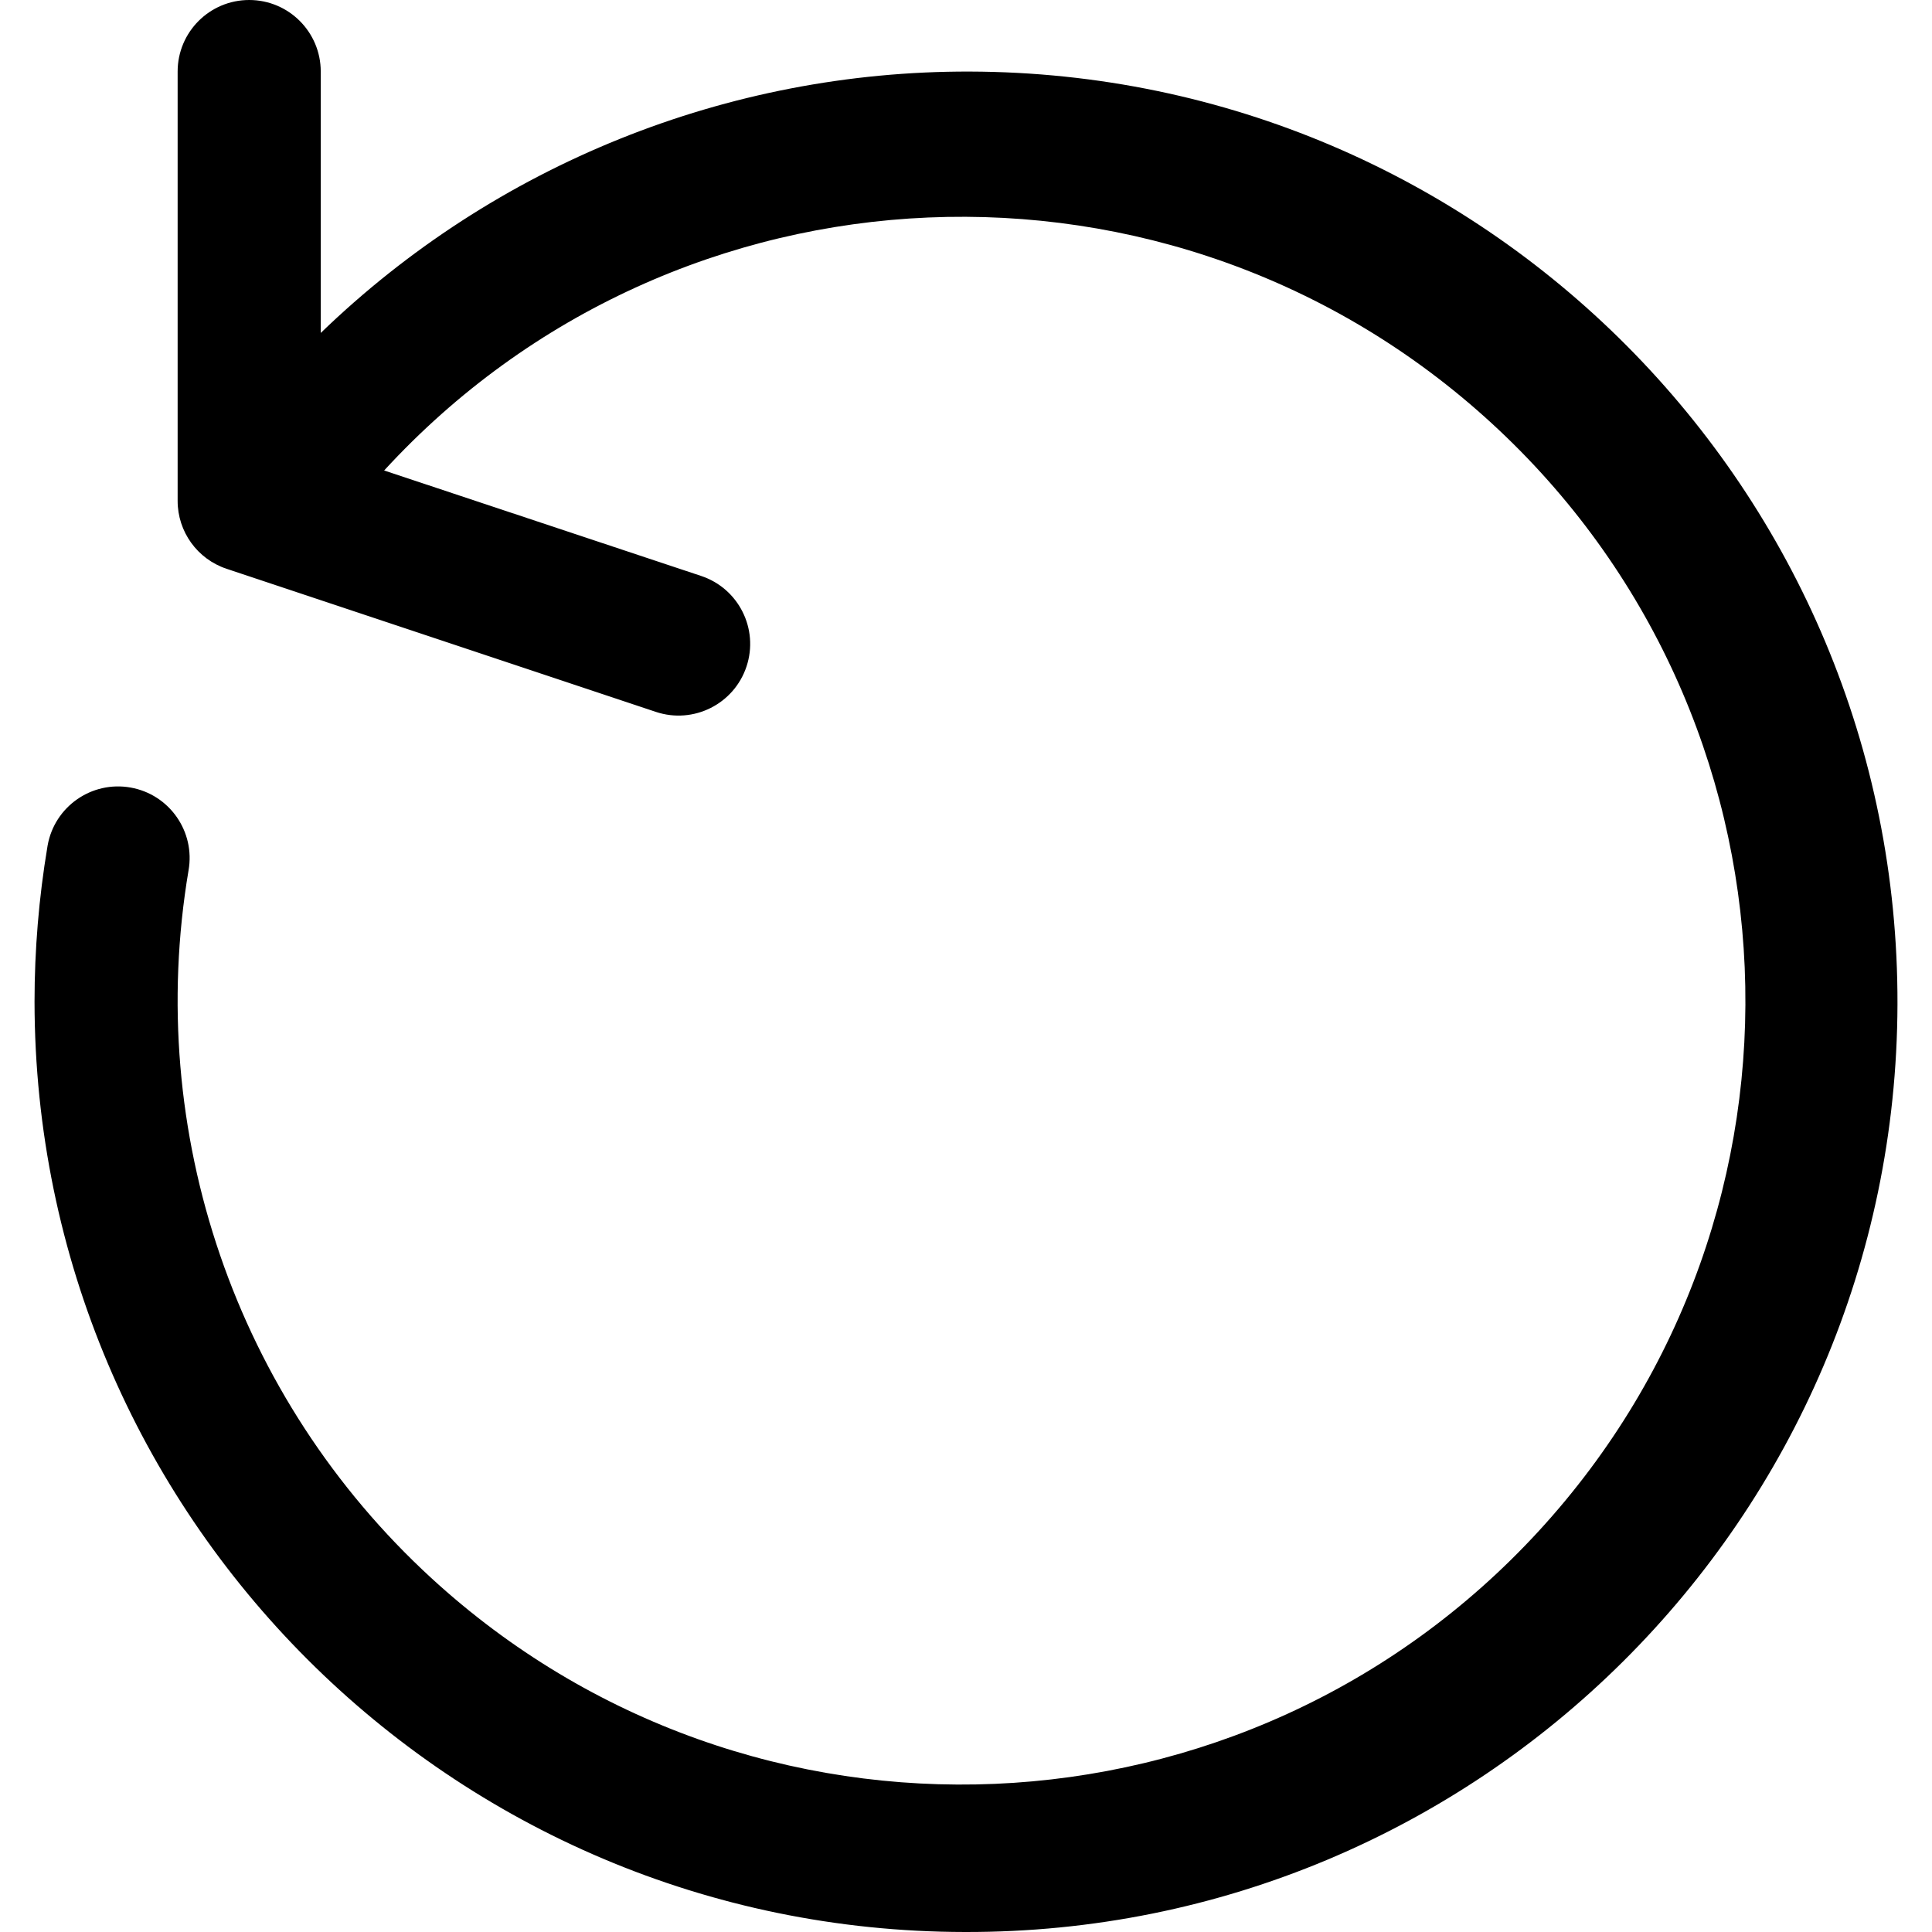
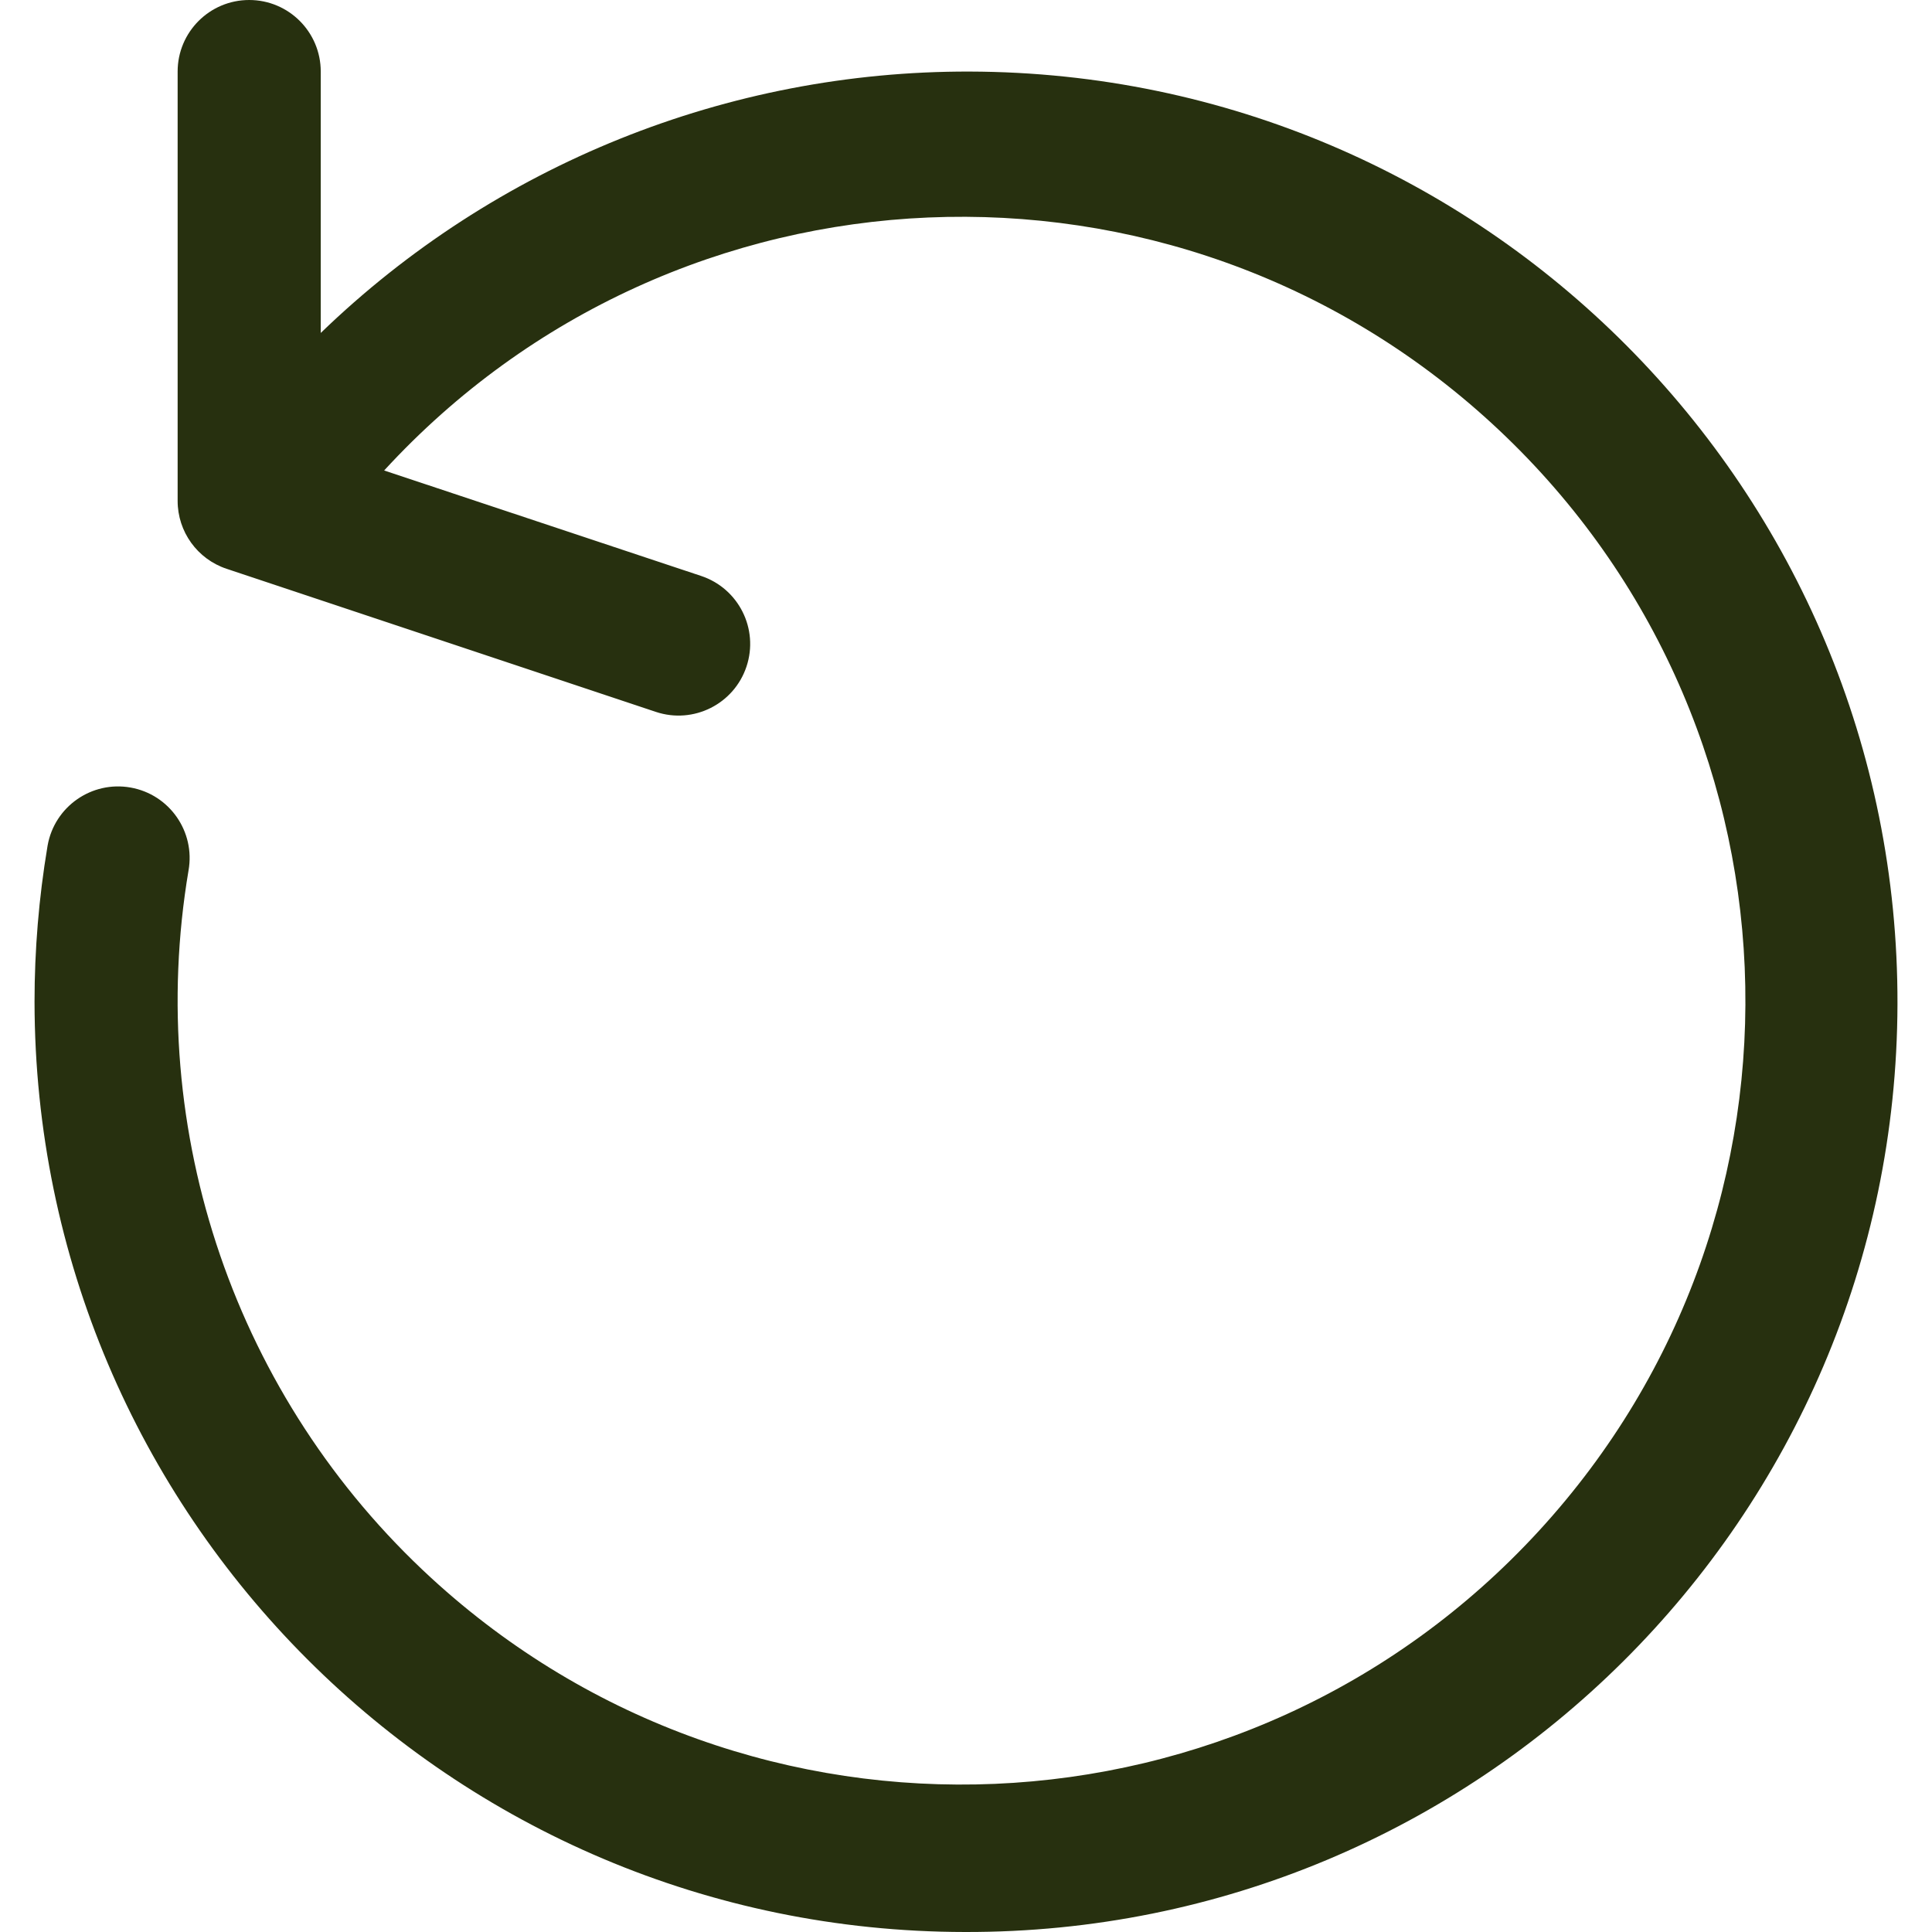
- <svg xmlns="http://www.w3.org/2000/svg" version="1.1" id="Capa_1" x="0px" y="0px" viewBox="0 0 460.801 460.801" style="enable-background:new 0 0 460.801 460.801;" xml:space="preserve">
+ <svg xmlns="http://www.w3.org/2000/svg" fill="#27300f" version="1.1" id="Capa_1" x="0px" y="0px" viewBox="0 0 460.801 460.801" style="enable-background:new 0 0 460.801 460.801;" xml:space="preserve">
  <g>
    <g>
      <path d="M231.298,17.068c-57.746-0.156-113.278,22.209-154.797,62.343V17.067C76.501,7.641,68.86,0,59.434,0    S42.368,7.641,42.368,17.067v102.4c-0.002,7.349,4.701,13.874,11.674,16.196l102.4,34.133c8.954,2.979,18.628-1.866,21.606-10.82    c2.979-8.954-1.866-18.628-10.82-21.606l-75.605-25.156c69.841-76.055,188.114-81.093,264.169-11.252    s81.093,188.114,11.252,264.169s-188.114,81.093-264.169,11.252c-46.628-42.818-68.422-106.323-57.912-168.75    c1.653-9.28-4.529-18.142-13.808-19.796s-18.142,4.529-19.796,13.808c-0.018,0.101-0.035,0.203-0.051,0.304    c-2.043,12.222-3.071,24.592-3.072,36.983C8.375,361.408,107.626,460.659,230.101,460.8    c122.533,0.331,222.134-98.734,222.465-221.267C452.896,117,353.832,17.399,231.298,17.068z" />
    </g>
  </g>
  <g>
</g>
  <g>
</g>
  <g>
</g>
  <g>
</g>
  <g>
</g>
  <g>
</g>
  <g>
</g>
  <g>
</g>
  <g>
</g>
  <g>
</g>
  <g>
</g>
  <g>
</g>
  <g>
</g>
  <g>
</g>
  <g>
</g>
</svg>
